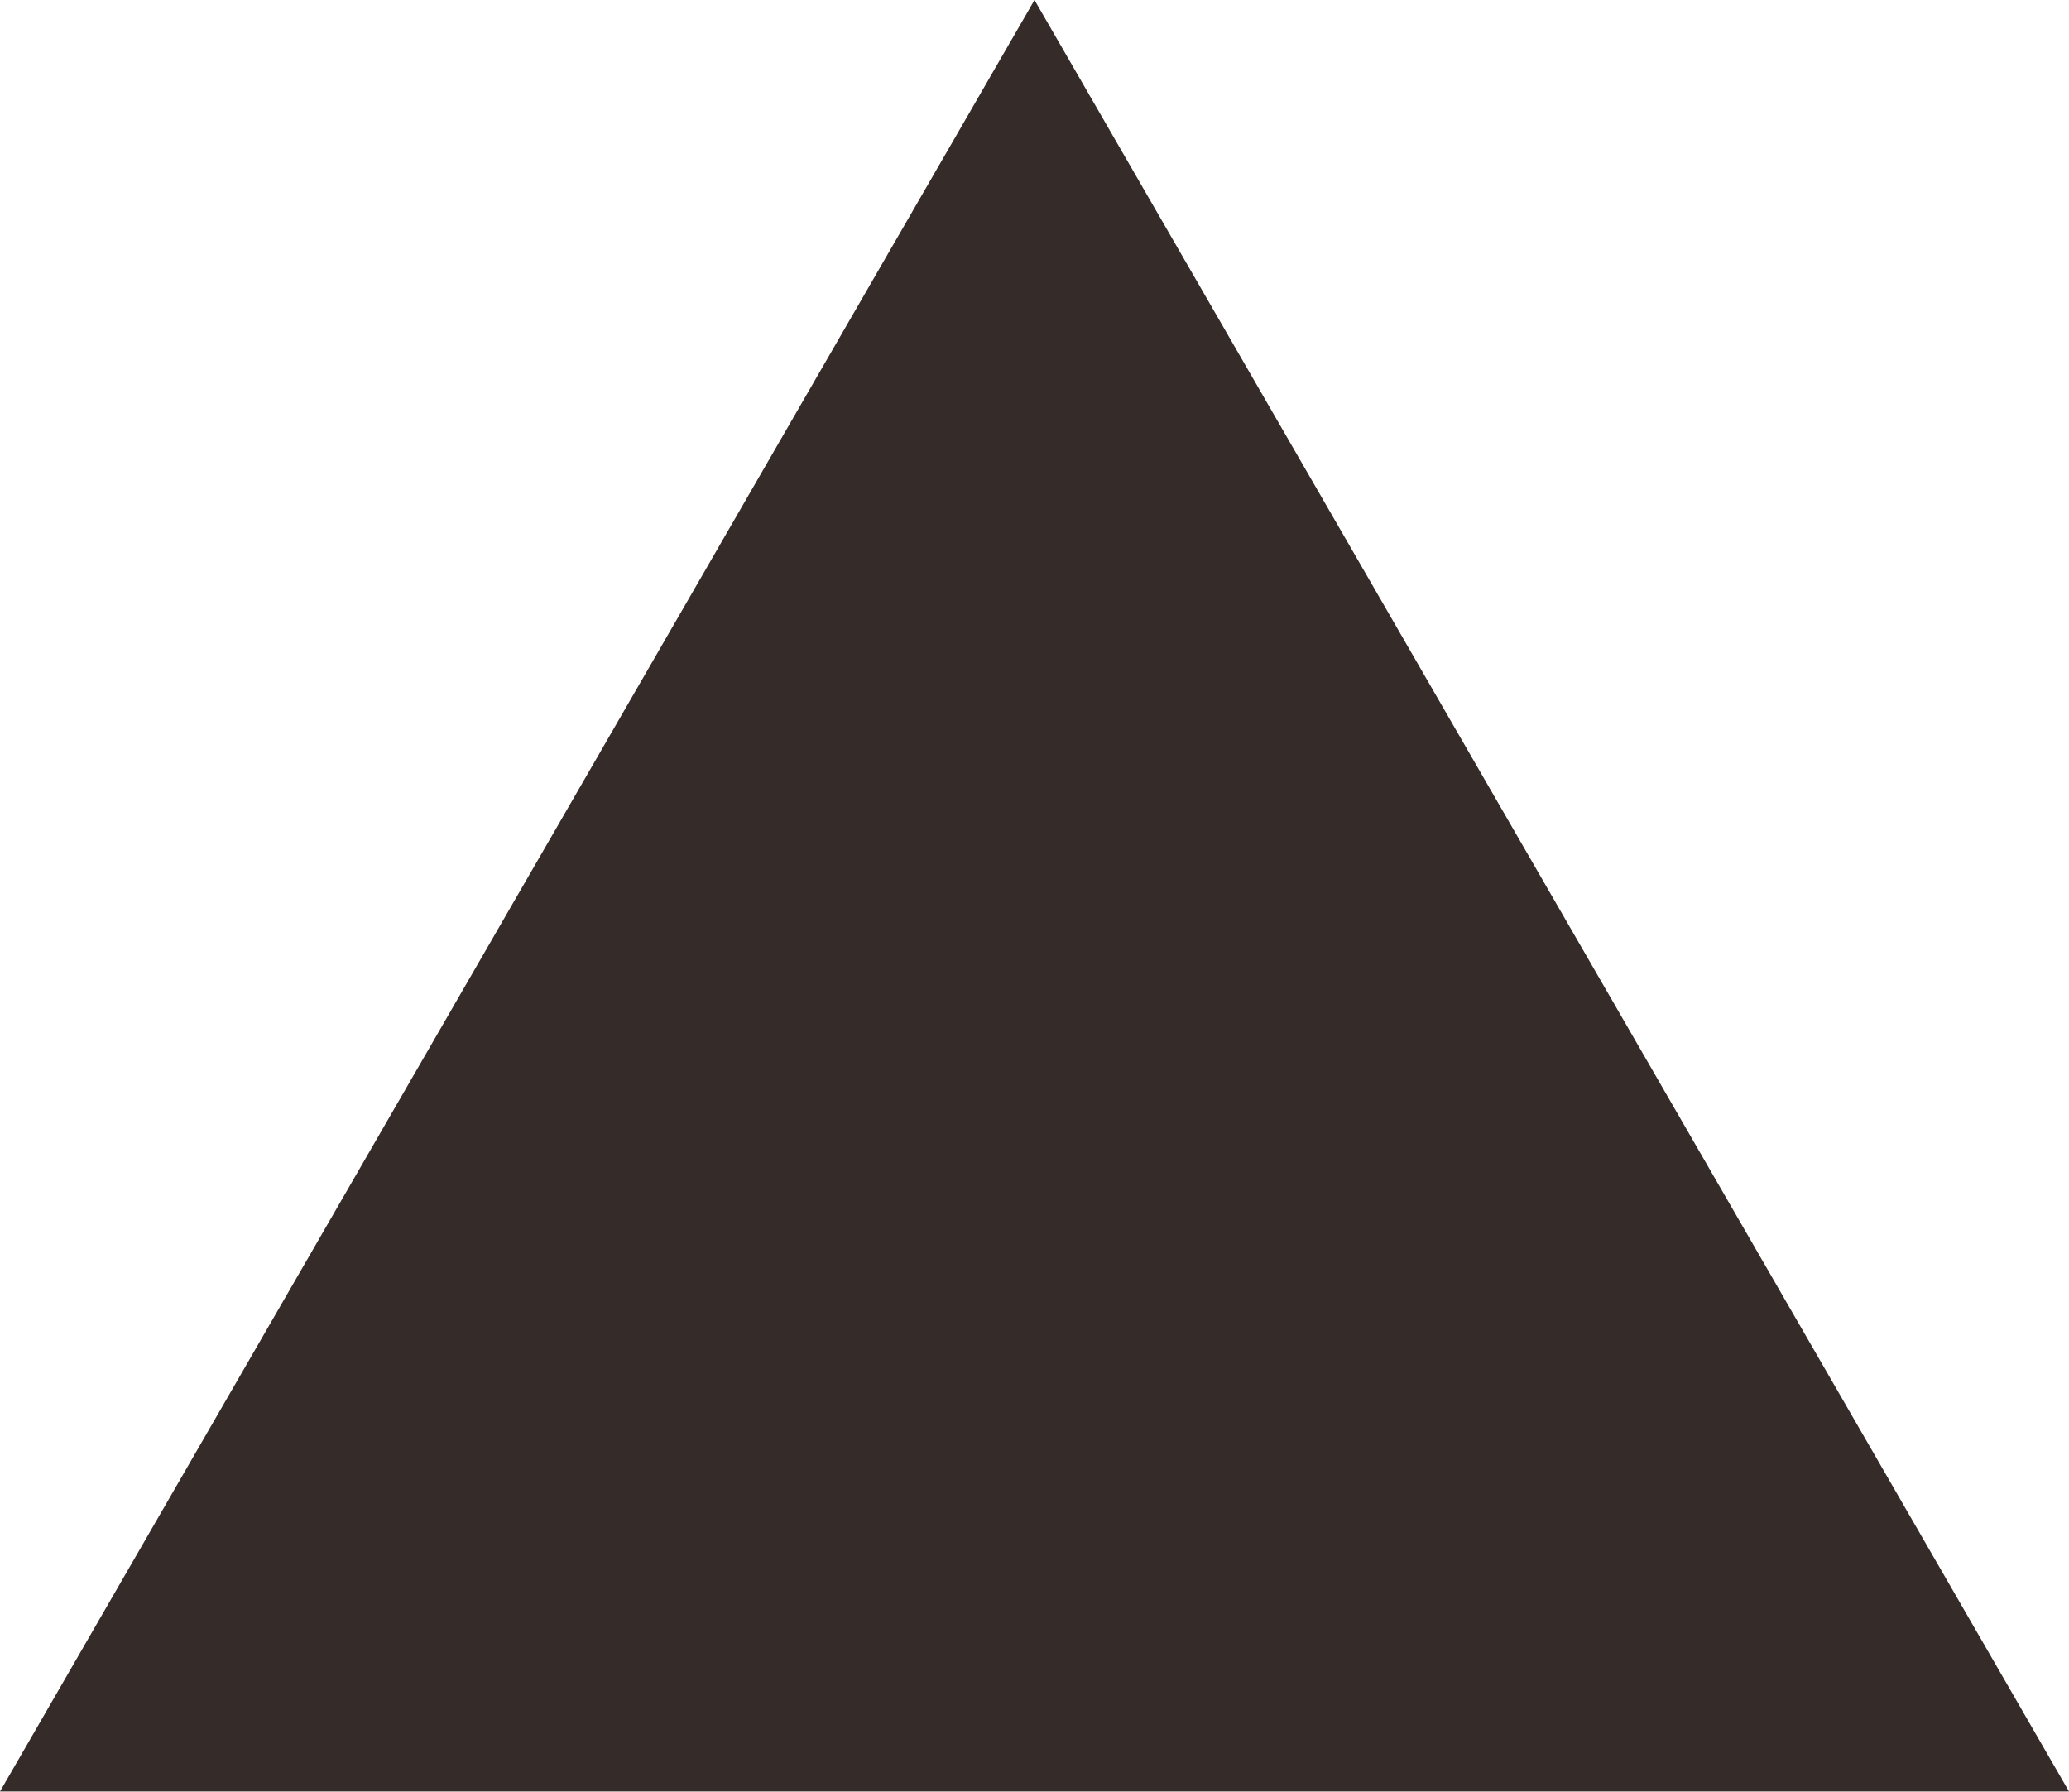
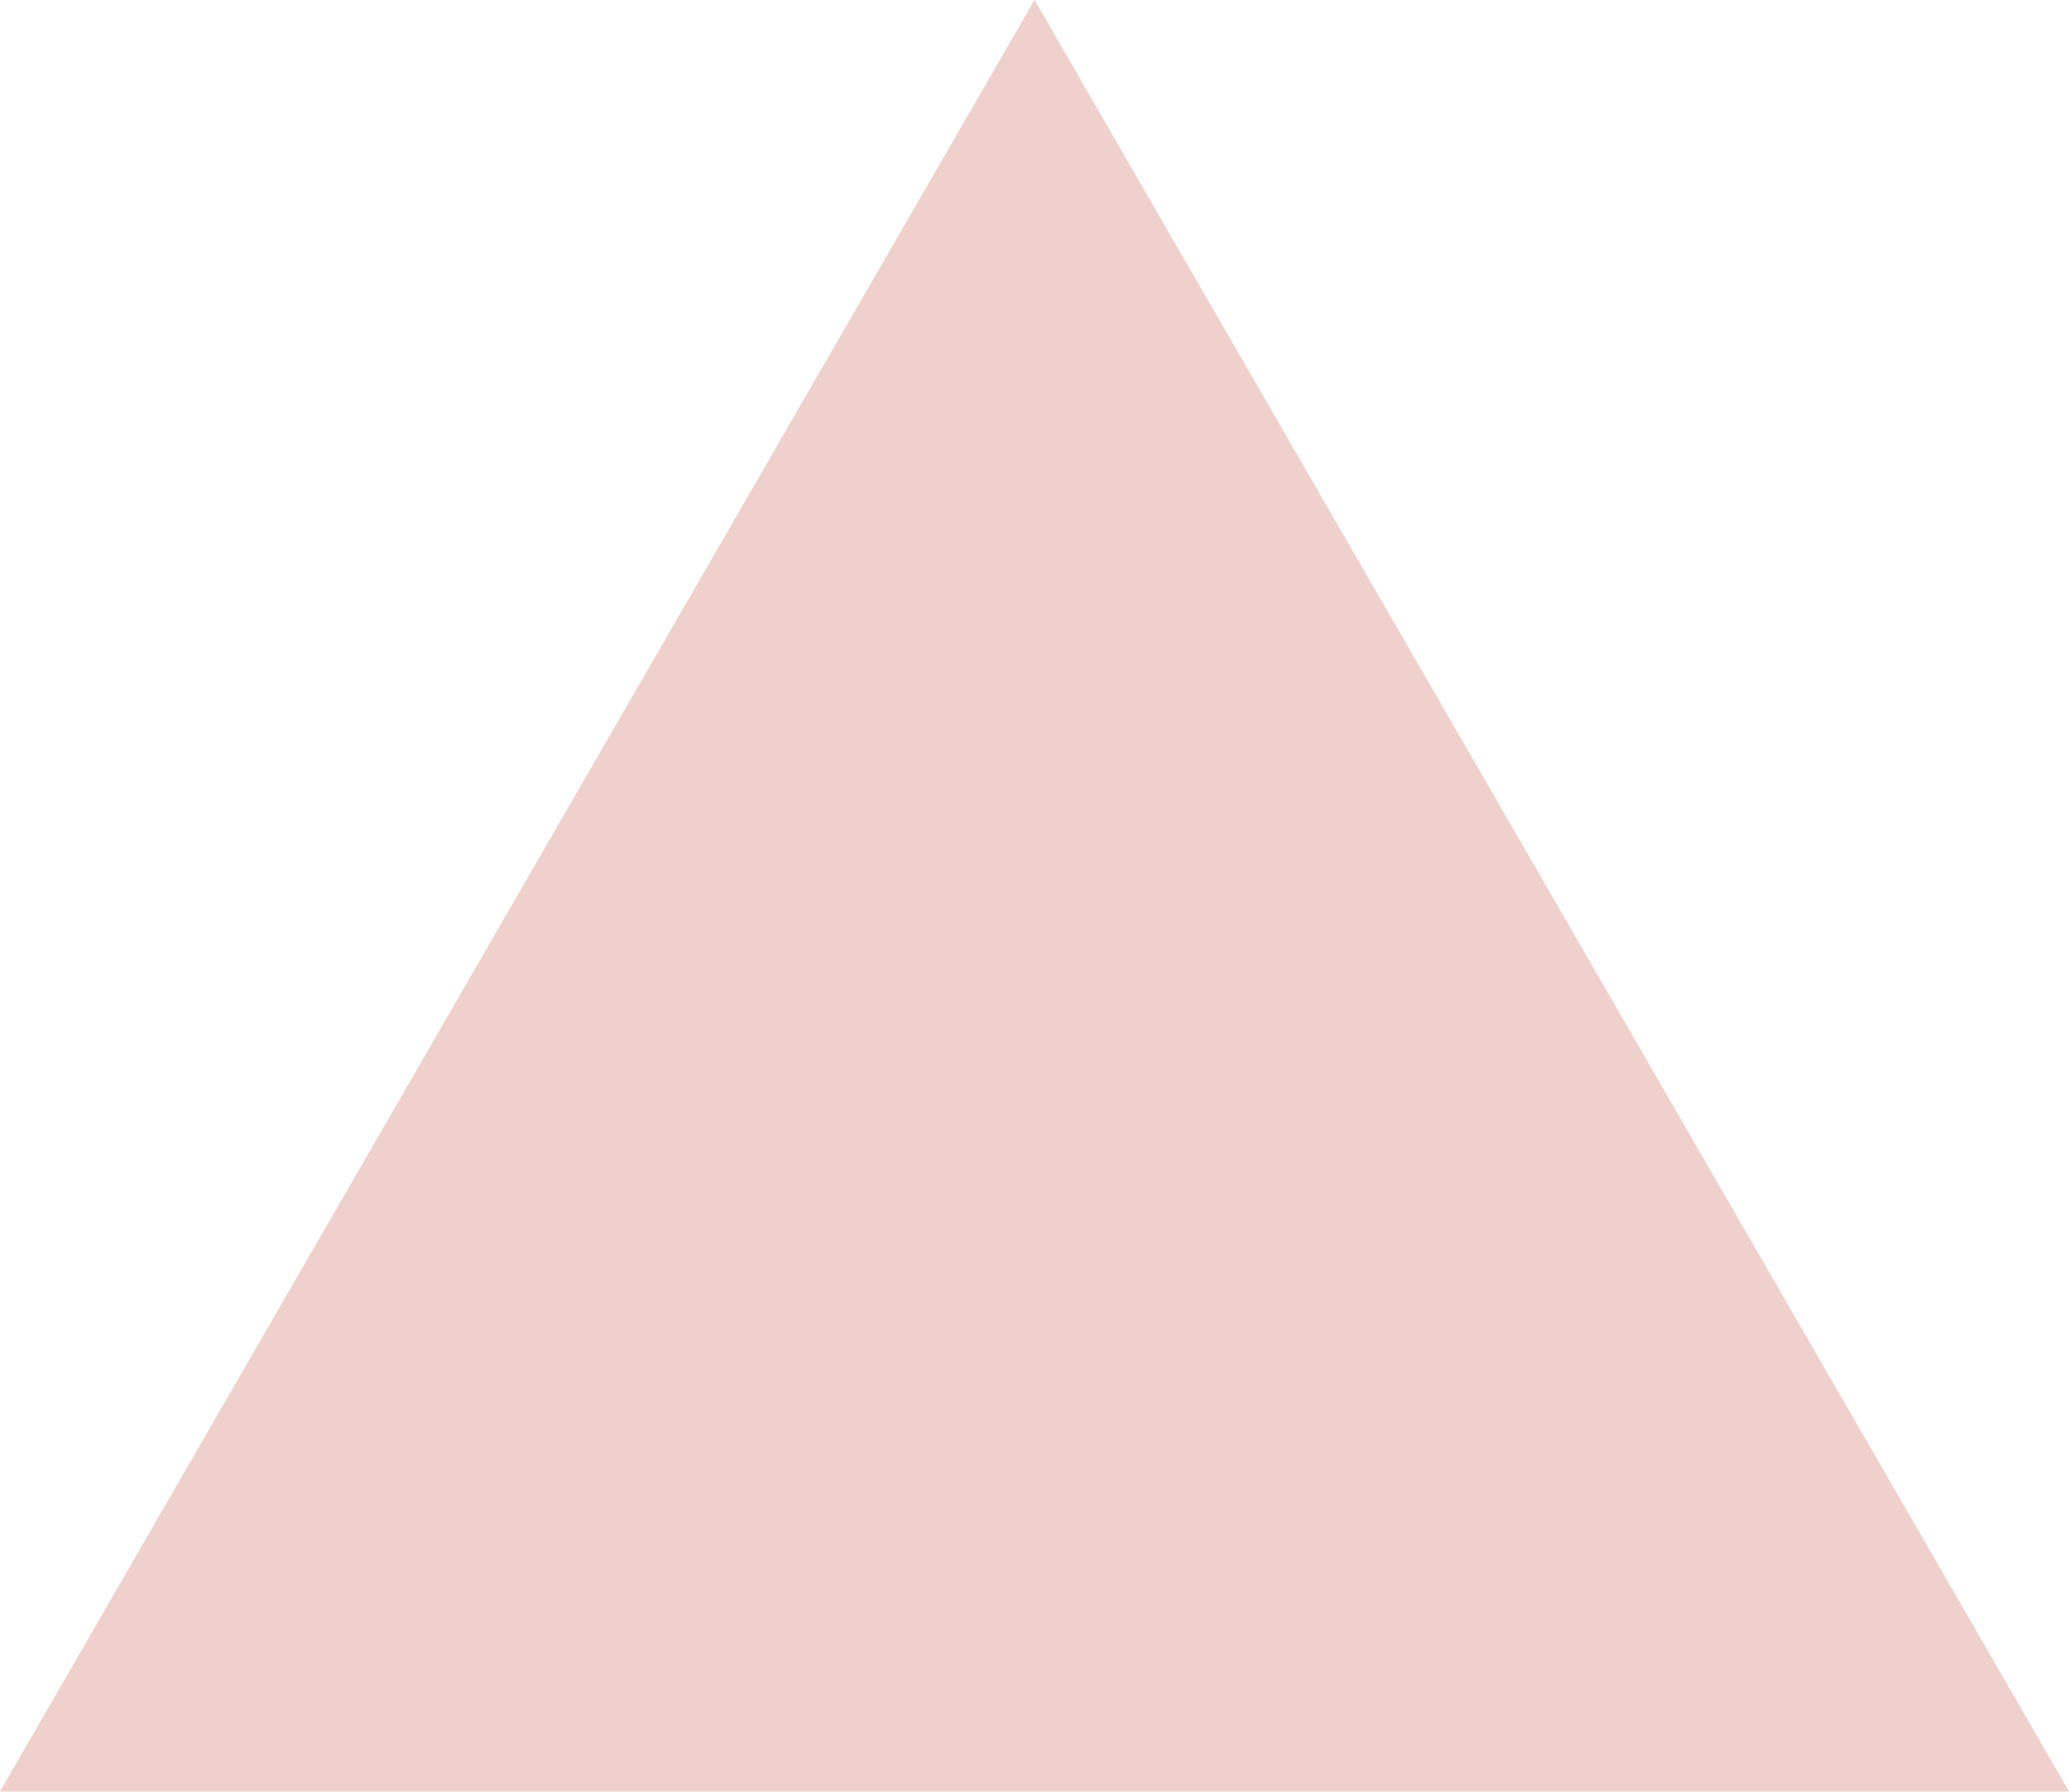
<svg xmlns="http://www.w3.org/2000/svg" viewBox="0 0 5.14 4.45">
  <defs>
    <style>
-       .cls-1 {
-         fill: #352c2a;
+        .cls-1 {
+         fill: #d37e785d
      }
    </style>
  </defs>
  <g id="圖層_2" data-name="圖層 2">
    <g id="圖層_1-2" data-name="圖層 1">
      <polygon class="cls-1" points="2.57 0 0 4.45 5.14 4.45 2.57 0" />
    </g>
  </g>
</svg>
